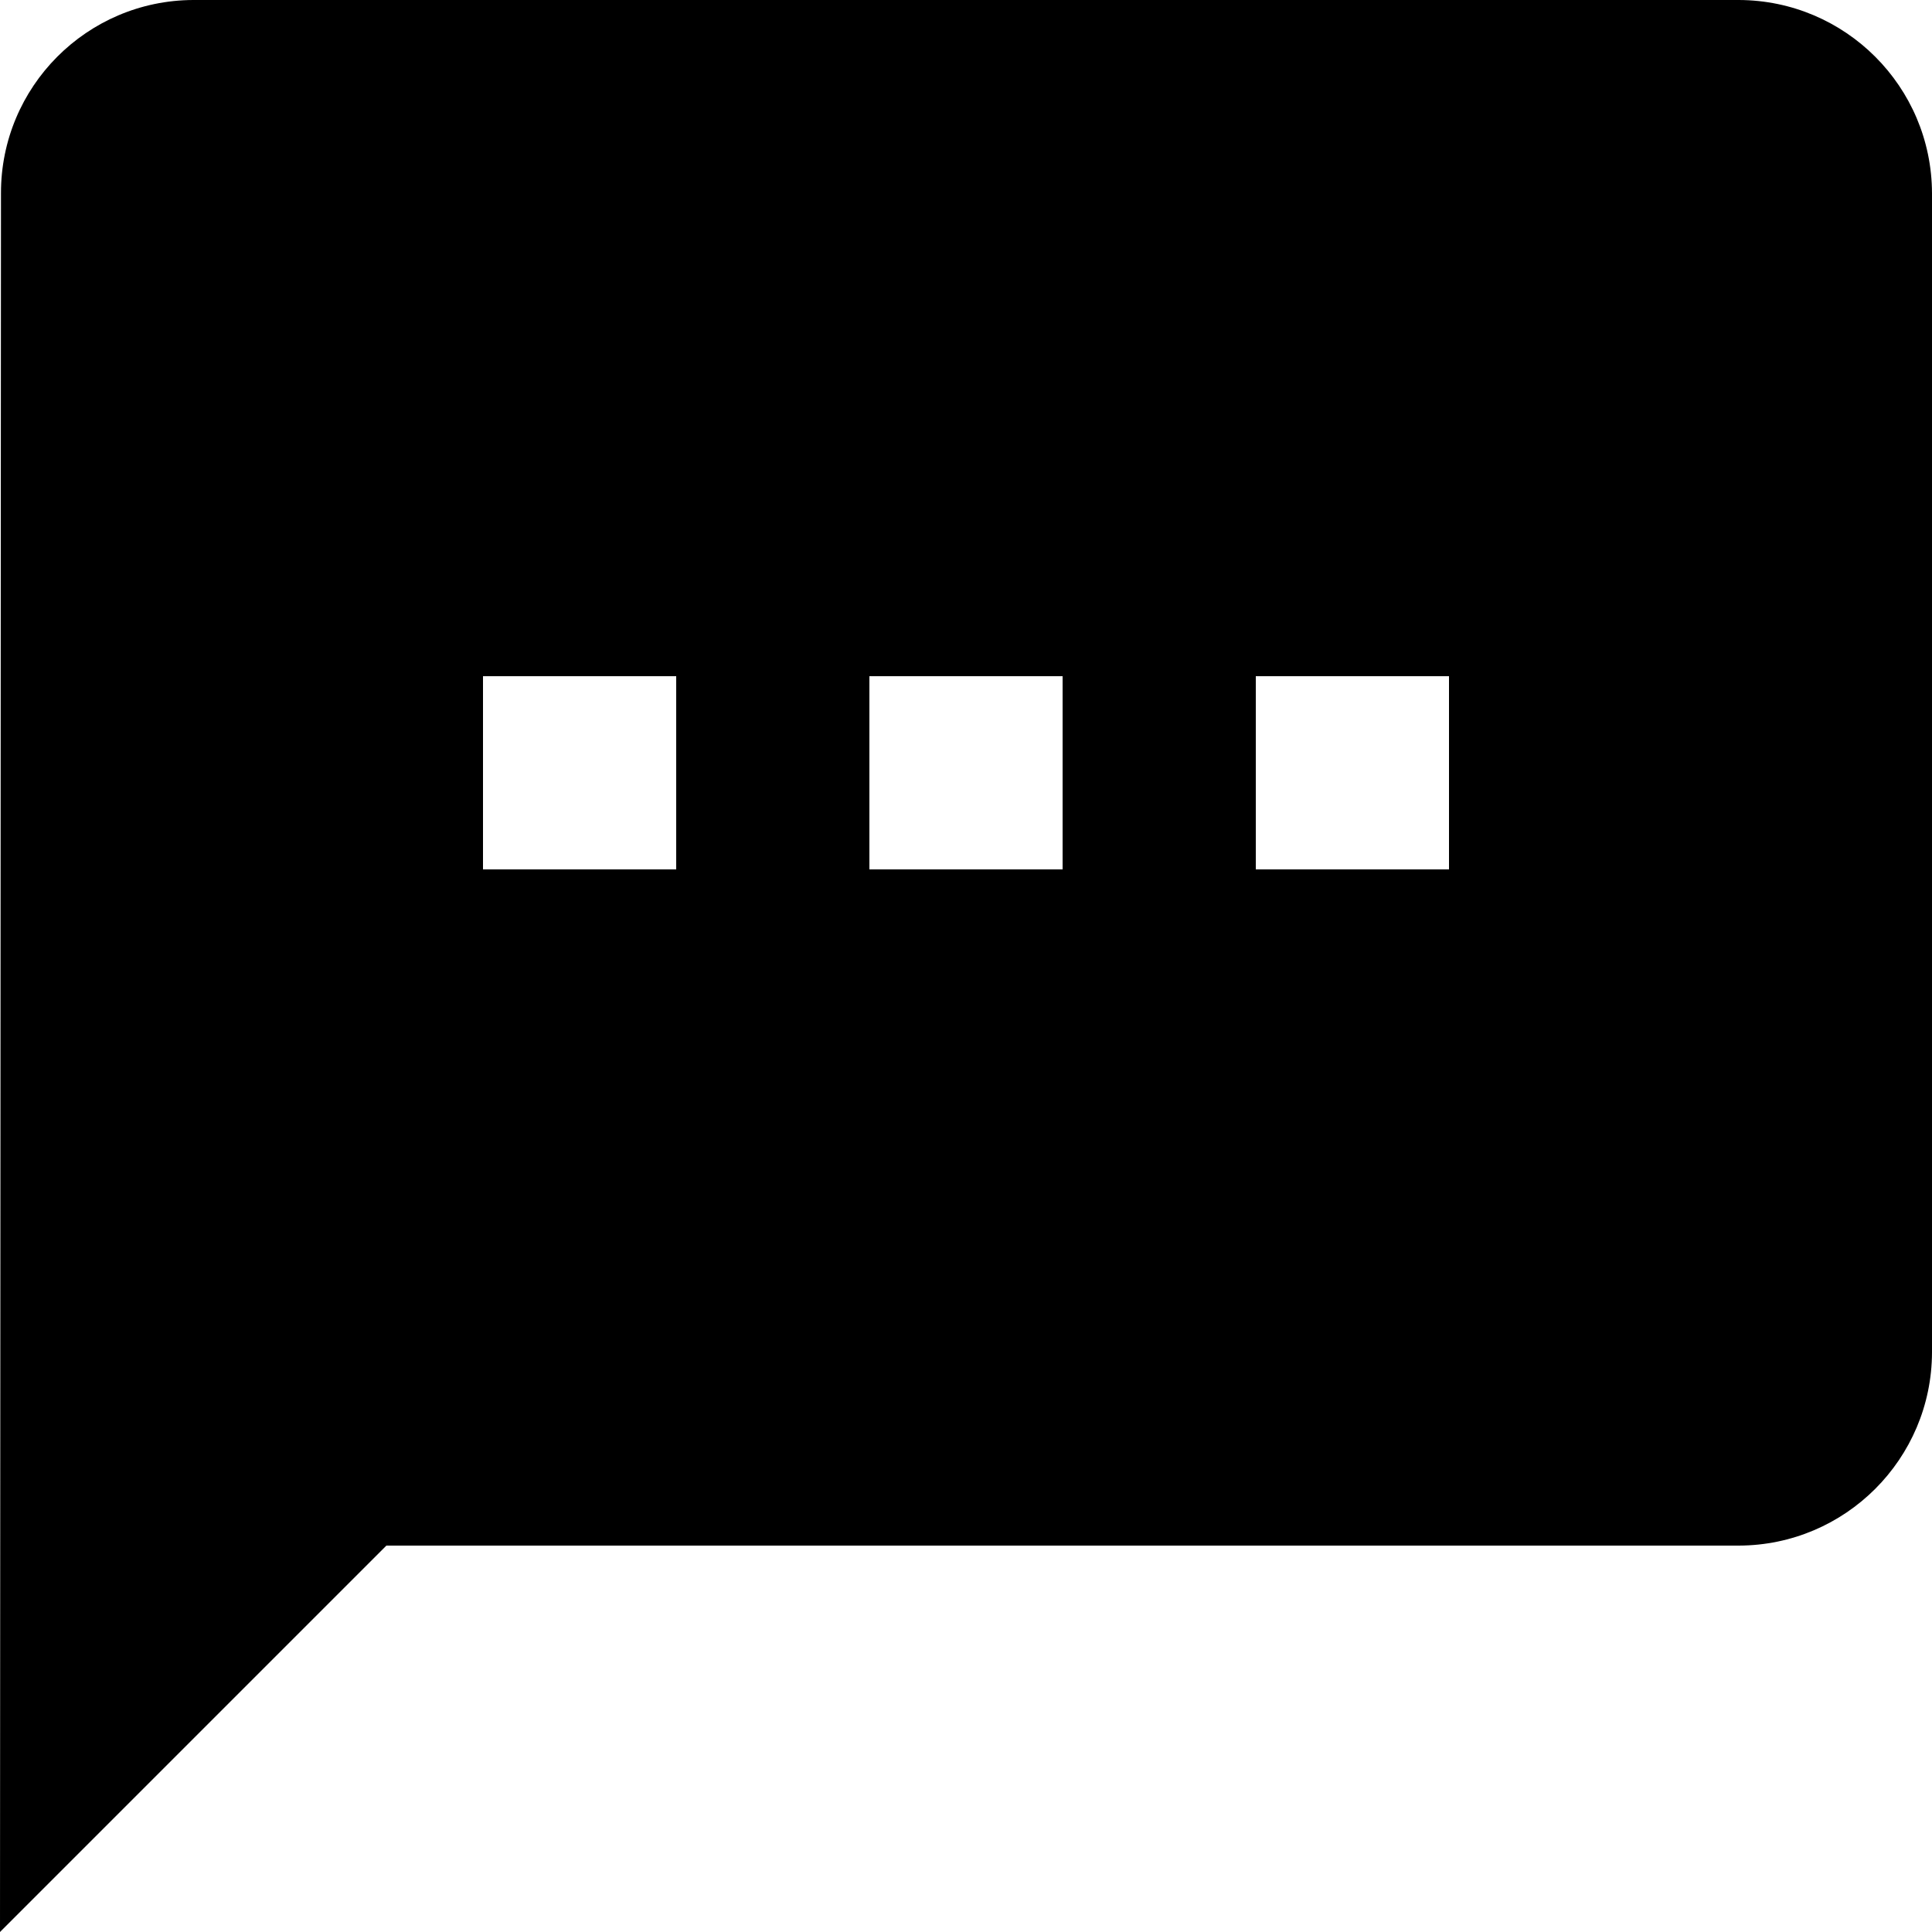
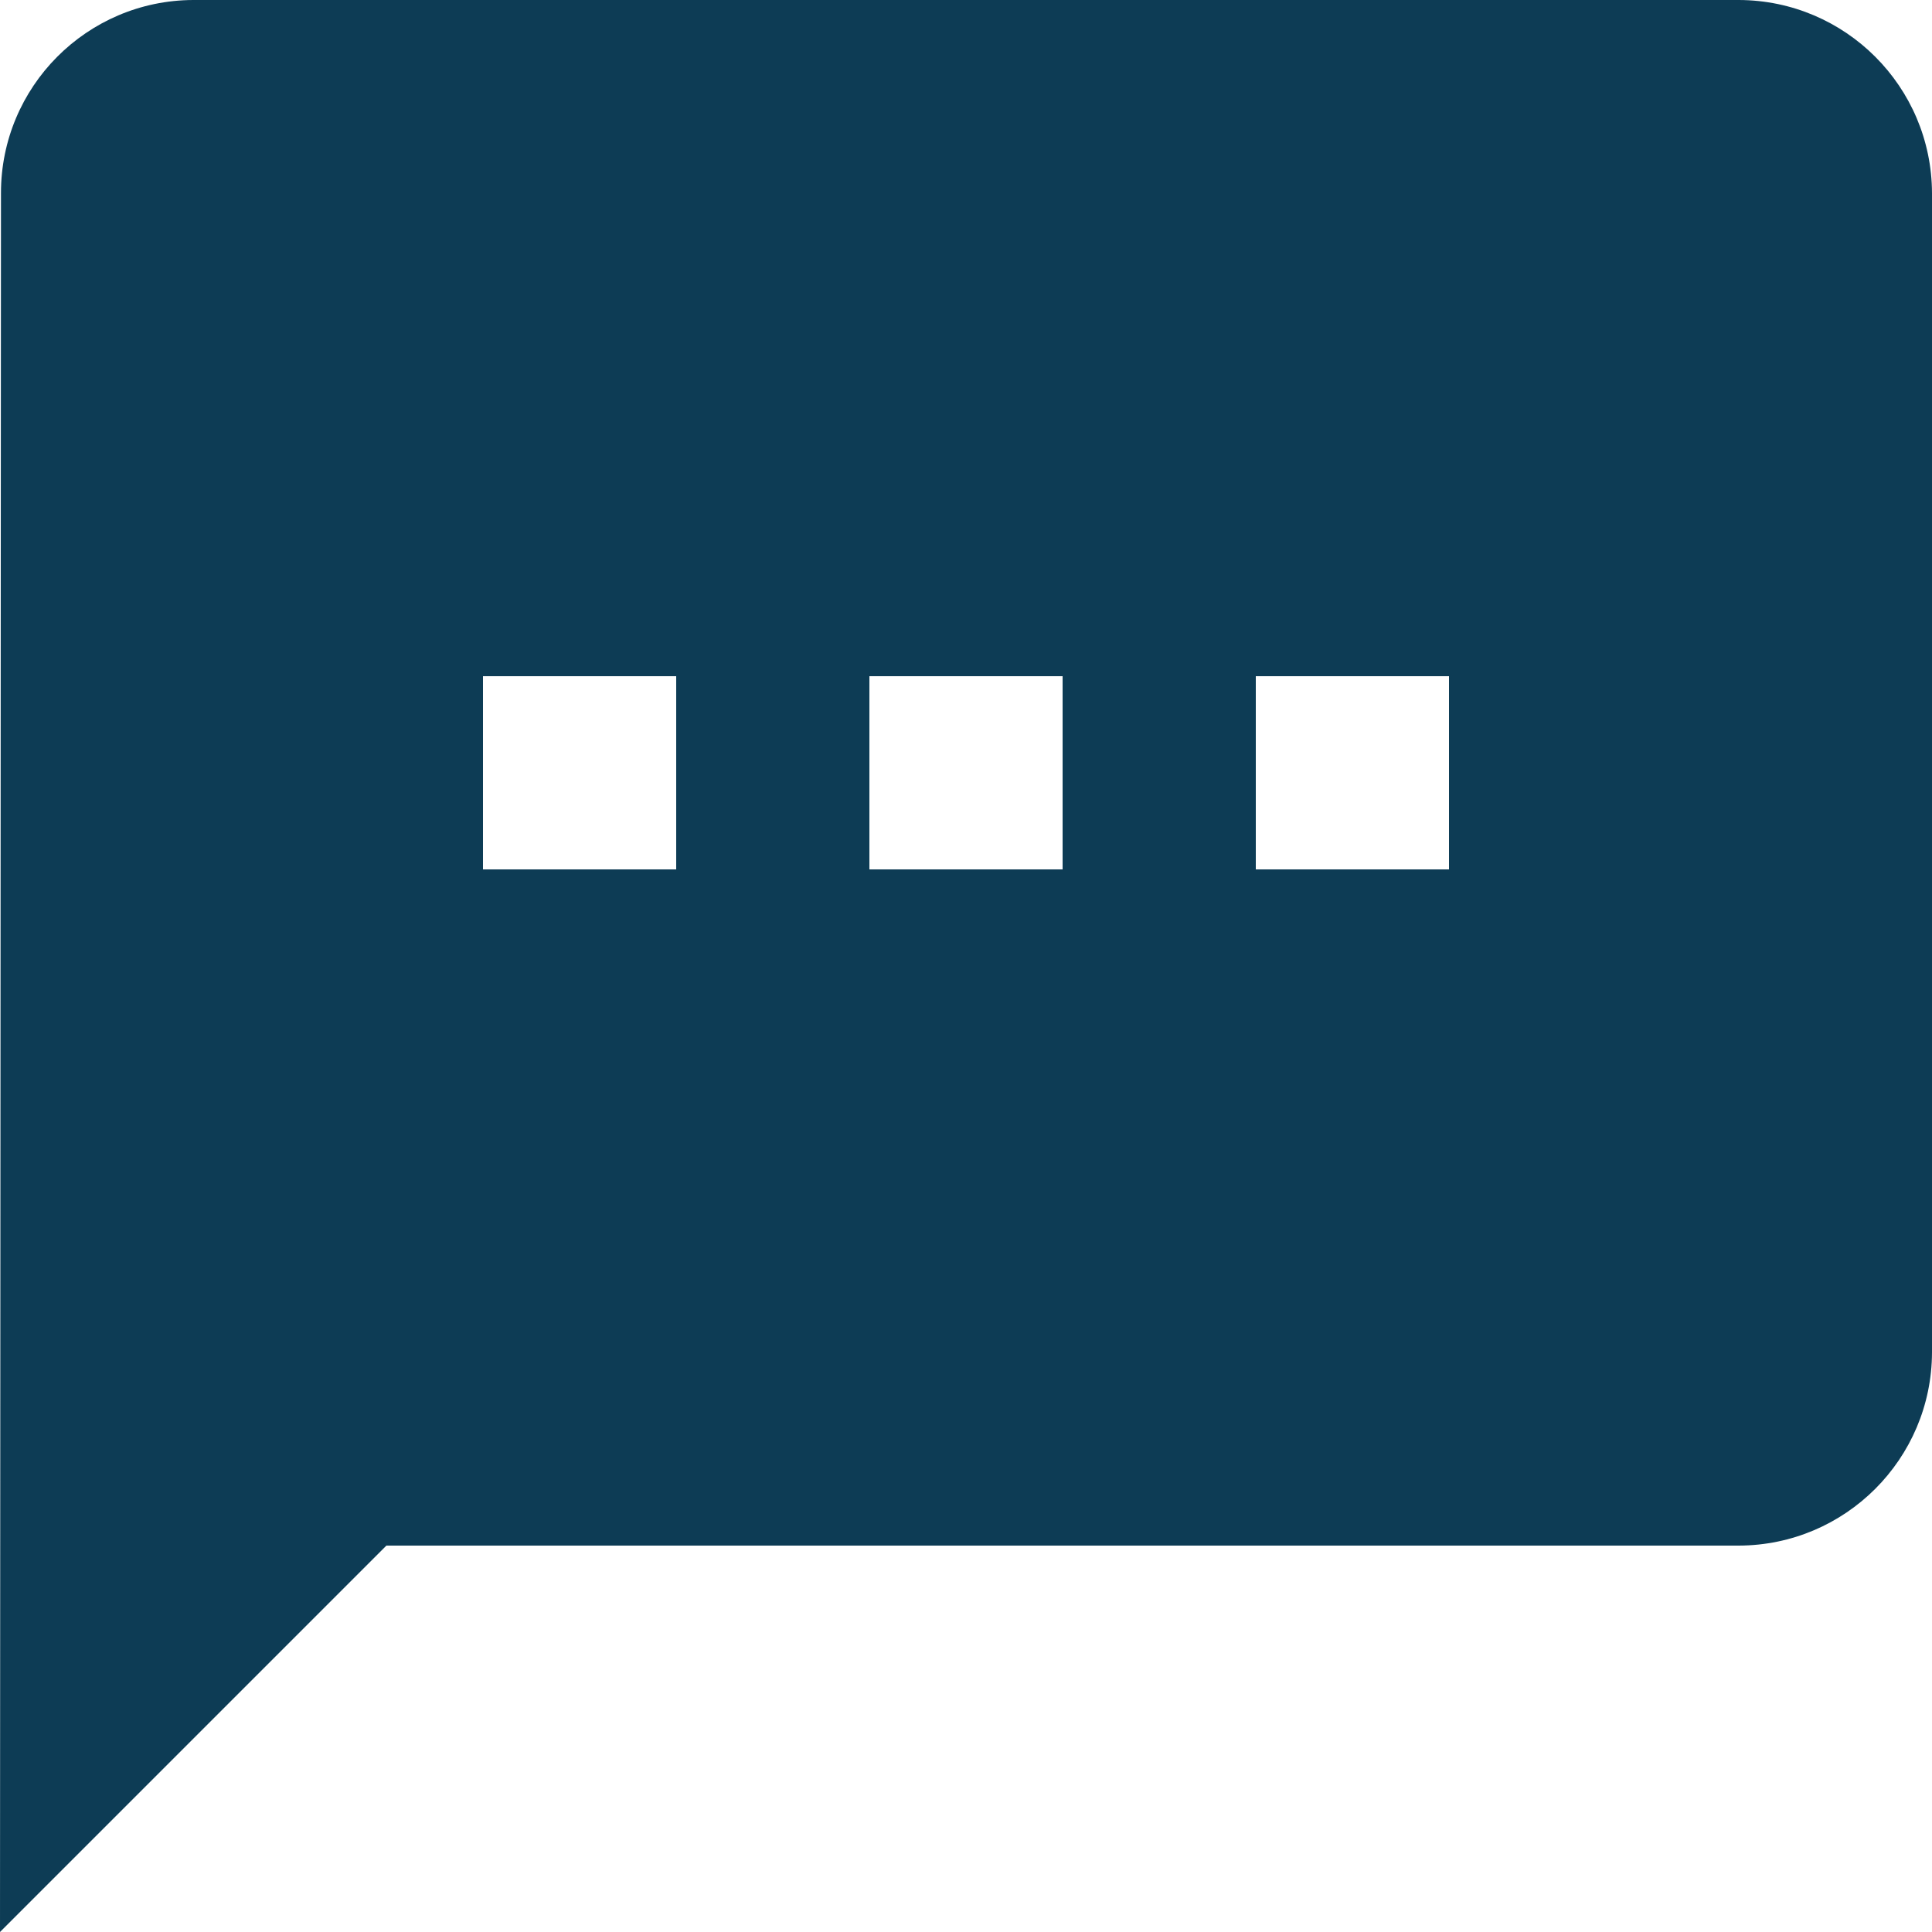
- <svg xmlns="http://www.w3.org/2000/svg" viewBox="179 173 125 125">
+ <svg xmlns="http://www.w3.org/2000/svg" id="savesitesvg" viewBox="179 173 125 125">
  <defs>
-     <style>.a{clip-path:url(#b);}</style>
+     <style>.a{clip-path:url(#b); fill:#0D3C55;}</style>
    <clipPath id="b">
      <rect x="179" y="173" width="125" height="125" />
    </clipPath>
  </defs>
  <g id="a" class="a">
    <path d="M114.5,2H14.5A12.483,12.483,0,0,0,2.063,14.5L2,127l25-25h87.5A12.537,12.537,0,0,0,127,89.5v-75A12.537,12.537,0,0,0,114.5,2ZM45.75,58.25H33.25V45.75h12.5Zm25,0H58.25V45.75h12.5Zm25,0H83.25V45.75h12.5Z" transform="translate(177 171)" />
  </g>
</svg>
